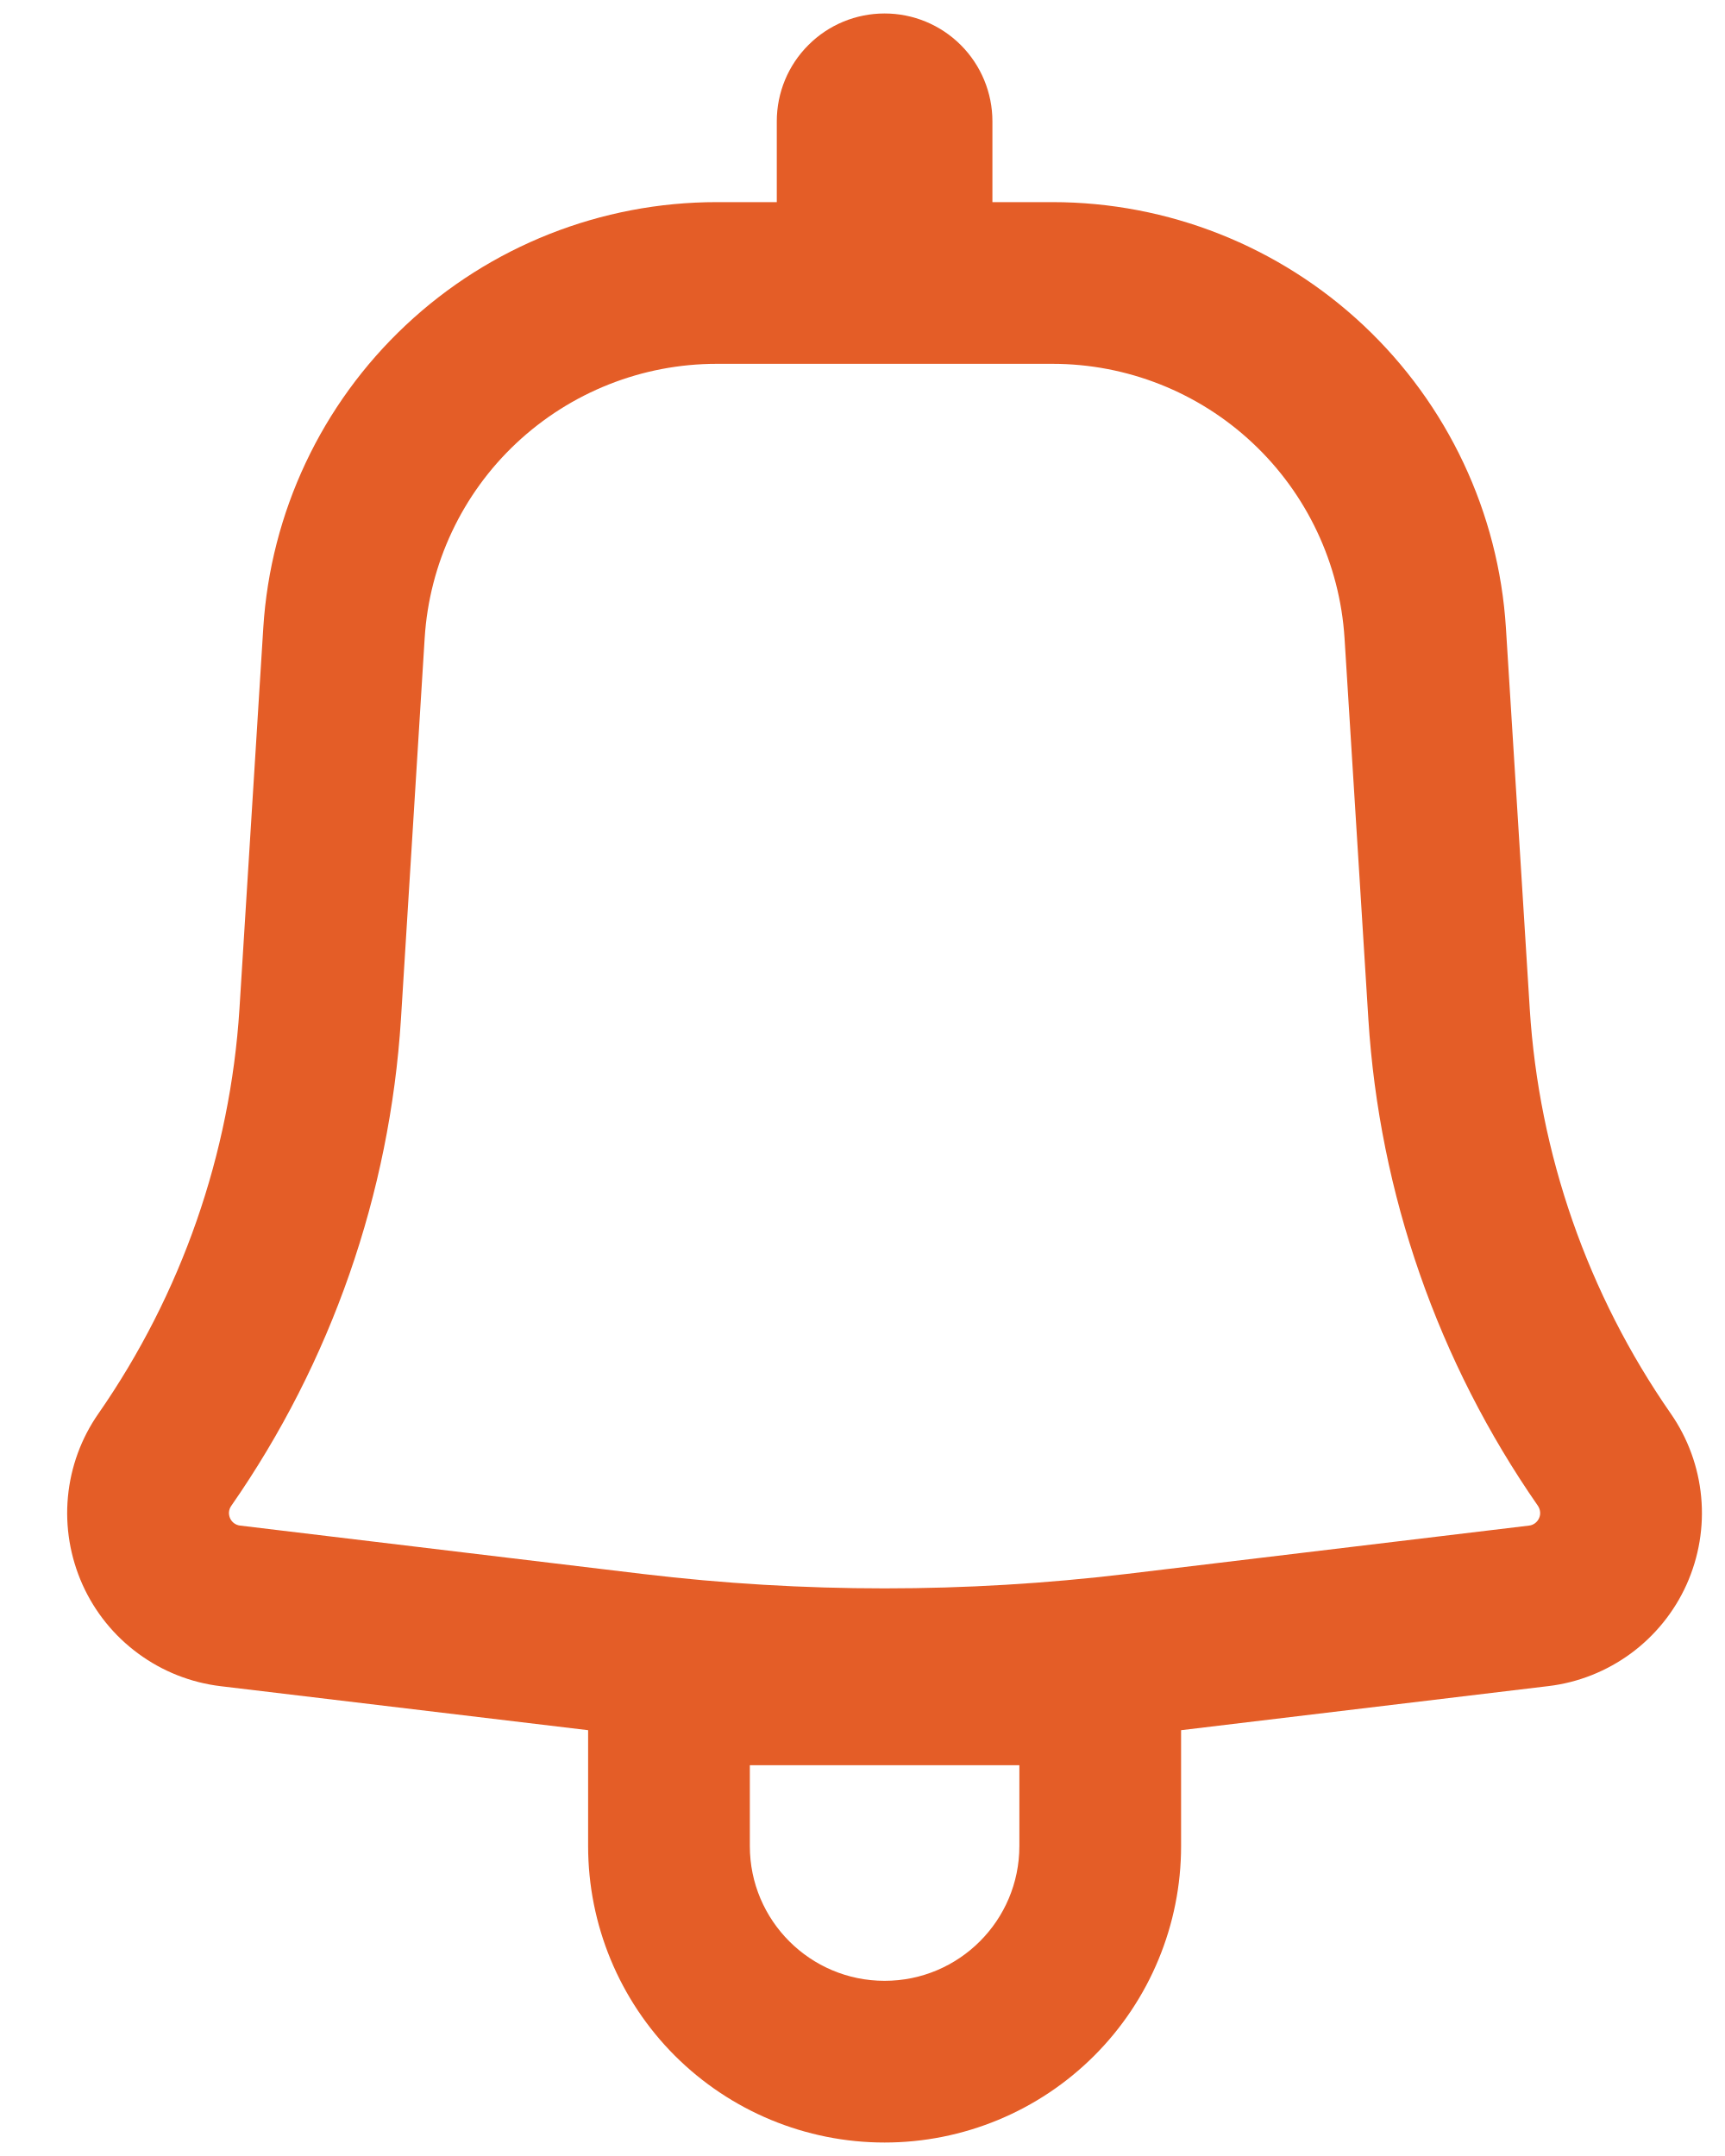
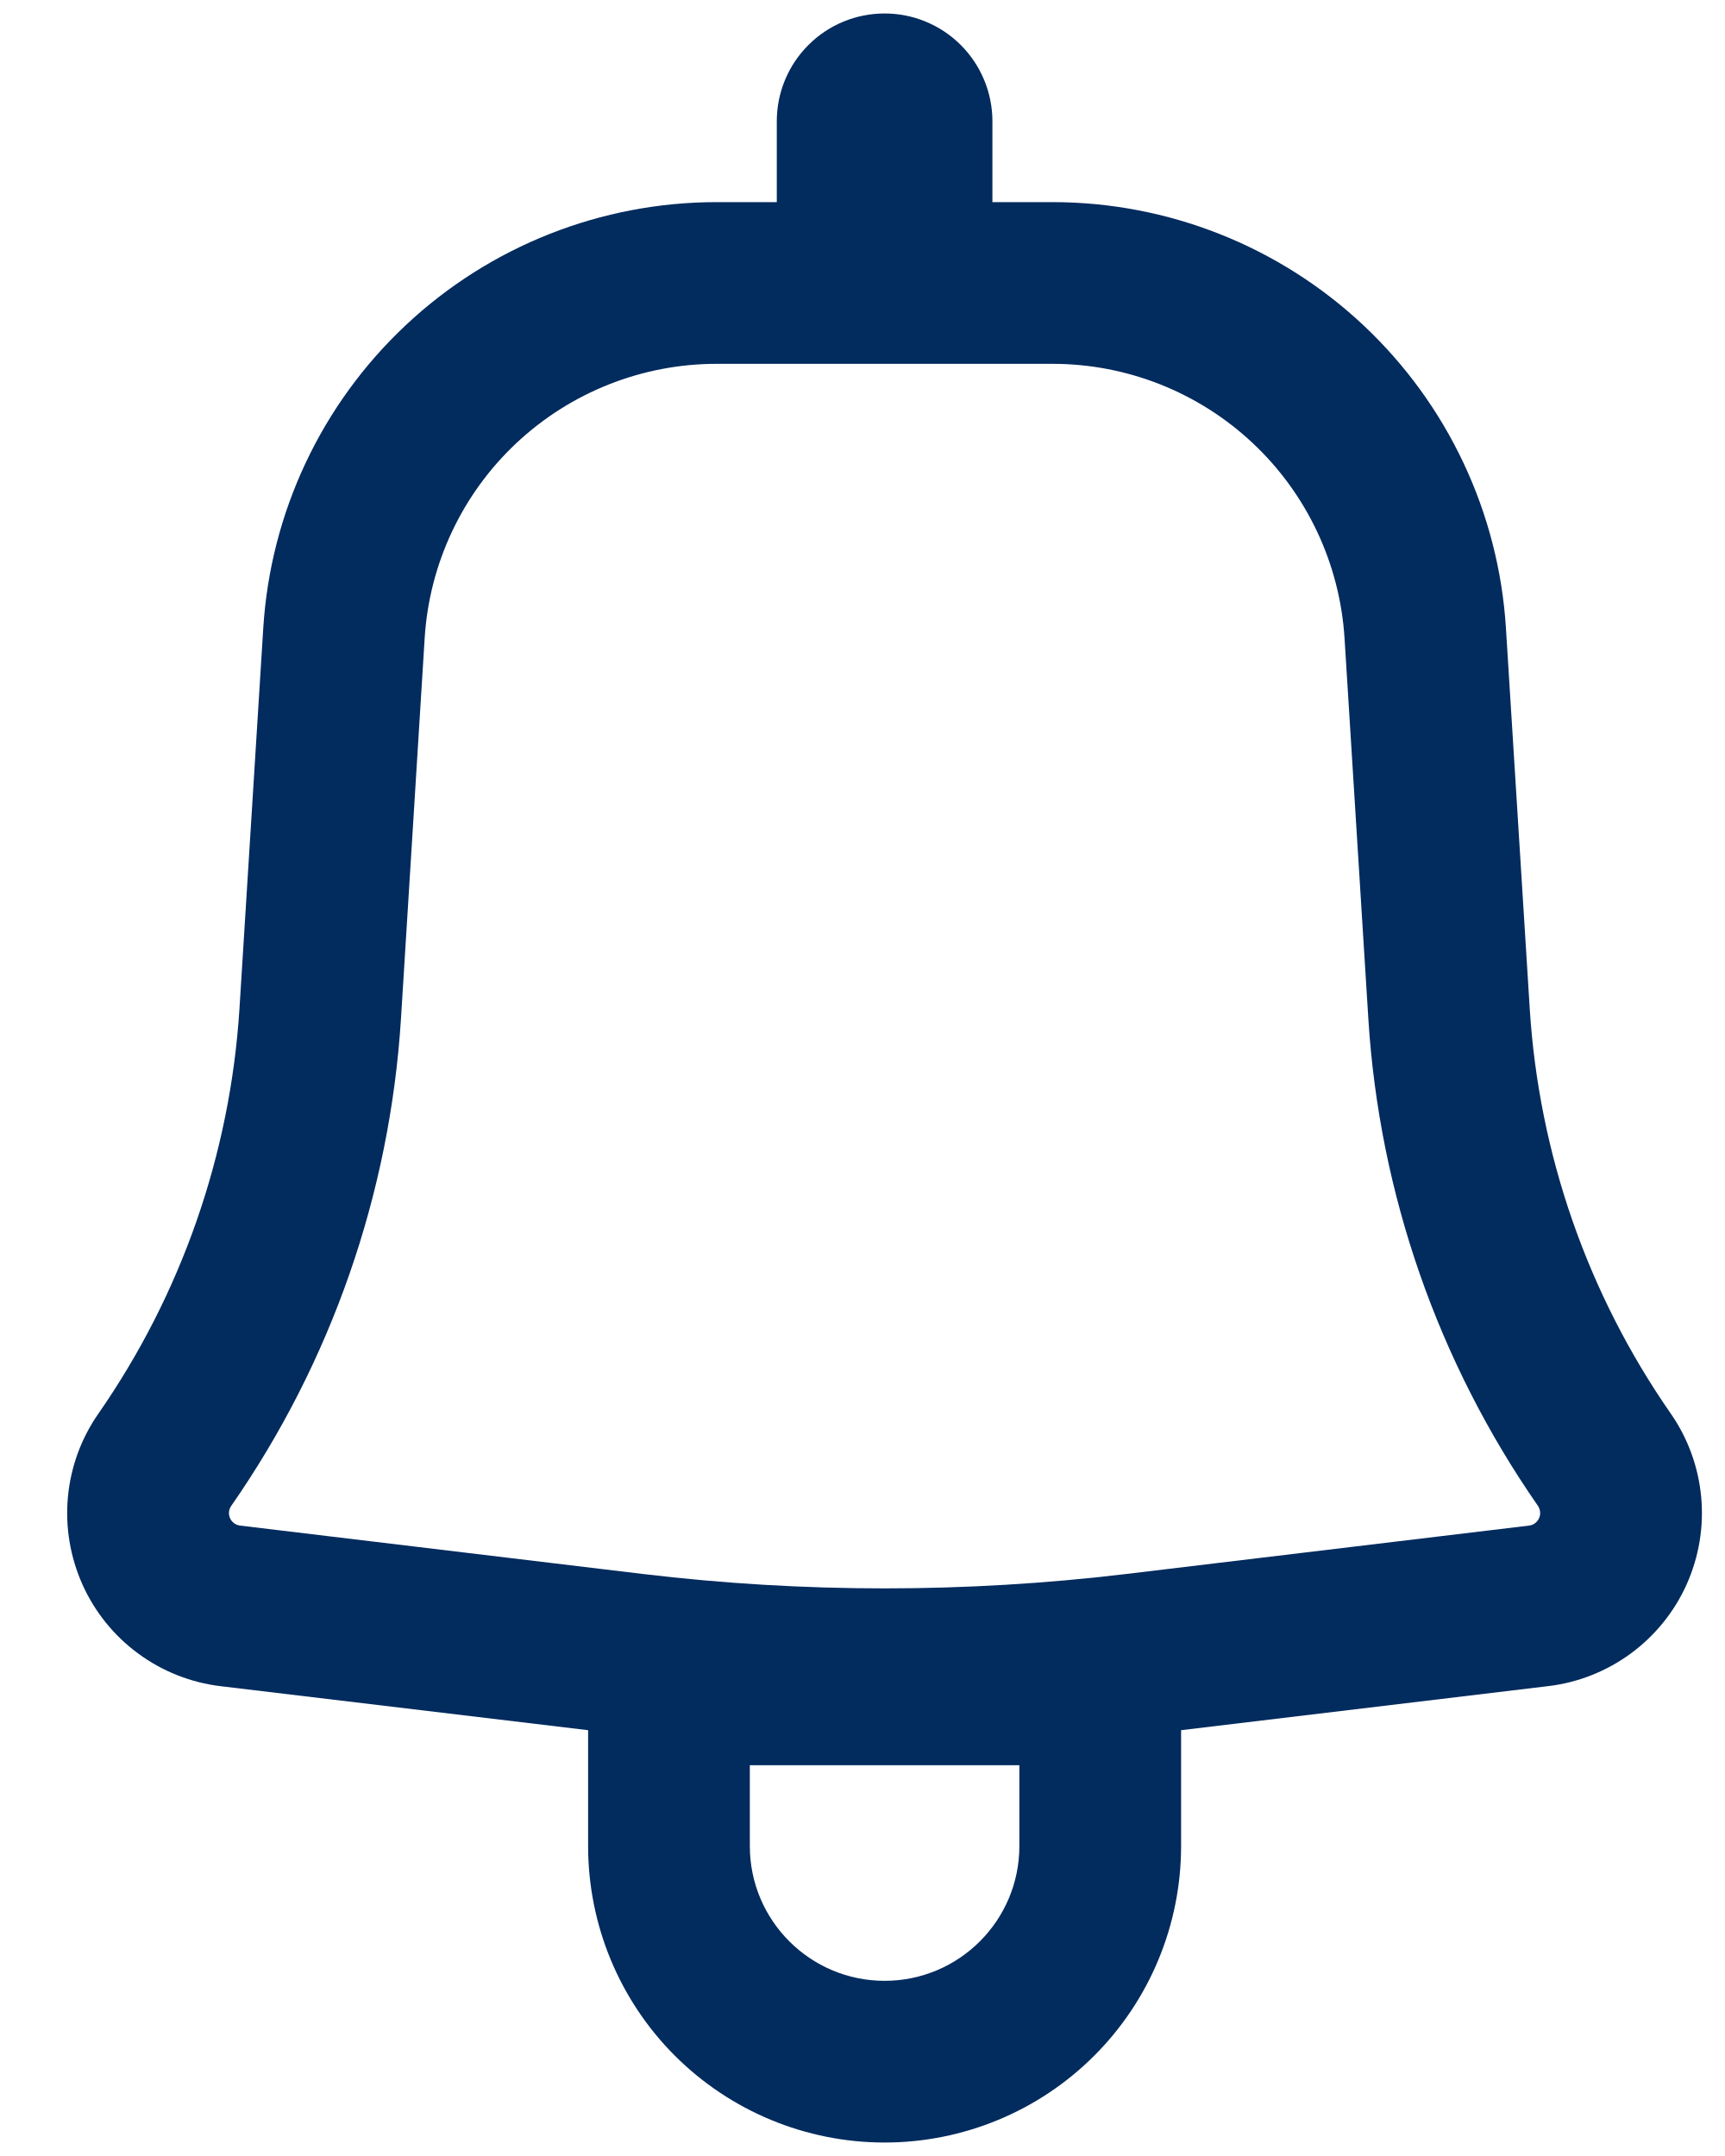
<svg xmlns="http://www.w3.org/2000/svg" width="16" height="20" viewBox="0 0 16 20" fill="none">
-   <path fill-rule="evenodd" clip-rule="evenodd" d="M9.205 1.125C9.205 0.86 9.099 0.605 8.912 0.418C8.724 0.23 8.47 0.125 8.205 0.125C7.939 0.125 7.685 0.23 7.498 0.418C7.31 0.605 7.205 0.86 7.205 1.125V1.875H6.648C5.576 1.875 4.544 2.283 3.763 3.017C2.981 3.751 2.509 4.755 2.442 5.825L2.221 9.359C2.135 10.706 1.683 12.004 0.913 13.113C0.753 13.342 0.656 13.608 0.63 13.886C0.604 14.164 0.651 14.444 0.765 14.699C0.879 14.953 1.057 15.174 1.282 15.339C1.507 15.505 1.771 15.609 2.048 15.642L5.455 16.05V17.125C5.455 17.854 5.744 18.554 6.26 19.07C6.776 19.585 7.475 19.875 8.205 19.875C8.934 19.875 9.634 19.585 10.149 19.07C10.665 18.554 10.955 17.854 10.955 17.125V16.05L14.362 15.641C14.639 15.608 14.902 15.503 15.127 15.338C15.351 15.173 15.53 14.952 15.644 14.698C15.758 14.443 15.805 14.164 15.779 13.886C15.753 13.608 15.656 13.342 15.497 13.113C14.726 12.004 14.274 10.706 14.189 9.359L13.968 5.826C13.901 4.756 13.428 3.752 12.647 3.018C11.866 2.284 10.834 1.875 9.762 1.875H9.205V1.125ZM6.648 3.375C5.957 3.375 5.293 3.638 4.789 4.111C4.286 4.583 3.982 5.23 3.939 5.919L3.719 9.453C3.616 11.074 3.072 12.636 2.145 13.969C2.133 13.986 2.126 14.005 2.124 14.025C2.122 14.045 2.126 14.065 2.134 14.084C2.142 14.102 2.155 14.118 2.171 14.13C2.188 14.142 2.207 14.15 2.227 14.152L5.964 14.601C7.453 14.779 8.957 14.779 10.446 14.601L14.183 14.152C14.203 14.15 14.222 14.142 14.238 14.13C14.254 14.118 14.267 14.102 14.275 14.084C14.284 14.065 14.287 14.045 14.285 14.025C14.283 14.005 14.276 13.986 14.265 13.969C13.338 12.635 12.794 11.074 12.692 9.453L12.471 5.919C12.427 5.23 12.123 4.583 11.62 4.111C11.117 3.638 10.452 3.375 9.762 3.375H6.648ZM8.205 18.375C7.515 18.375 6.955 17.815 6.955 17.125V16.375H9.455V17.125C9.455 17.815 8.895 18.375 8.205 18.375Z" fill="#E45D27" />
+   <path fill-rule="evenodd" clip-rule="evenodd" d="M9.205 1.125C9.205 0.86 9.099 0.605 8.912 0.418C8.724 0.23 8.47 0.125 8.205 0.125C7.939 0.125 7.685 0.23 7.498 0.418C7.31 0.605 7.205 0.86 7.205 1.125V1.875H6.648C5.576 1.875 4.544 2.283 3.763 3.017C2.981 3.751 2.509 4.755 2.442 5.825L2.221 9.359C2.135 10.706 1.683 12.004 0.913 13.113C0.753 13.342 0.656 13.608 0.63 13.886C0.604 14.164 0.651 14.444 0.765 14.699C0.879 14.953 1.057 15.174 1.282 15.339C1.507 15.505 1.771 15.609 2.048 15.642L5.455 16.05V17.125C5.455 17.854 5.744 18.554 6.26 19.07C6.776 19.585 7.475 19.875 8.205 19.875C8.934 19.875 9.634 19.585 10.149 19.07C10.665 18.554 10.955 17.854 10.955 17.125V16.05L14.362 15.641C14.639 15.608 14.902 15.503 15.127 15.338C15.351 15.173 15.53 14.952 15.644 14.698C15.758 14.443 15.805 14.164 15.779 13.886C15.753 13.608 15.656 13.342 15.497 13.113C14.726 12.004 14.274 10.706 14.189 9.359L13.968 5.826C13.901 4.756 13.428 3.752 12.647 3.018C11.866 2.284 10.834 1.875 9.762 1.875H9.205V1.125ZM6.648 3.375C5.957 3.375 5.293 3.638 4.789 4.111C4.286 4.583 3.982 5.23 3.939 5.919L3.719 9.453C3.616 11.074 3.072 12.636 2.145 13.969C2.133 13.986 2.126 14.005 2.124 14.025C2.122 14.045 2.126 14.065 2.134 14.084C2.142 14.102 2.155 14.118 2.171 14.13C2.188 14.142 2.207 14.15 2.227 14.152L5.964 14.601C7.453 14.779 8.957 14.779 10.446 14.601L14.183 14.152C14.203 14.15 14.222 14.142 14.238 14.13C14.254 14.118 14.267 14.102 14.275 14.084C14.284 14.065 14.287 14.045 14.285 14.025C14.283 14.005 14.276 13.986 14.265 13.969C13.338 12.635 12.794 11.074 12.692 9.453L12.471 5.919C12.427 5.23 12.123 4.583 11.62 4.111C11.117 3.638 10.452 3.375 9.762 3.375H6.648ZM8.205 18.375C7.515 18.375 6.955 17.815 6.955 17.125V16.375H9.455V17.125C9.455 17.815 8.895 18.375 8.205 18.375Z" fill="#022B5E" />
</svg>
